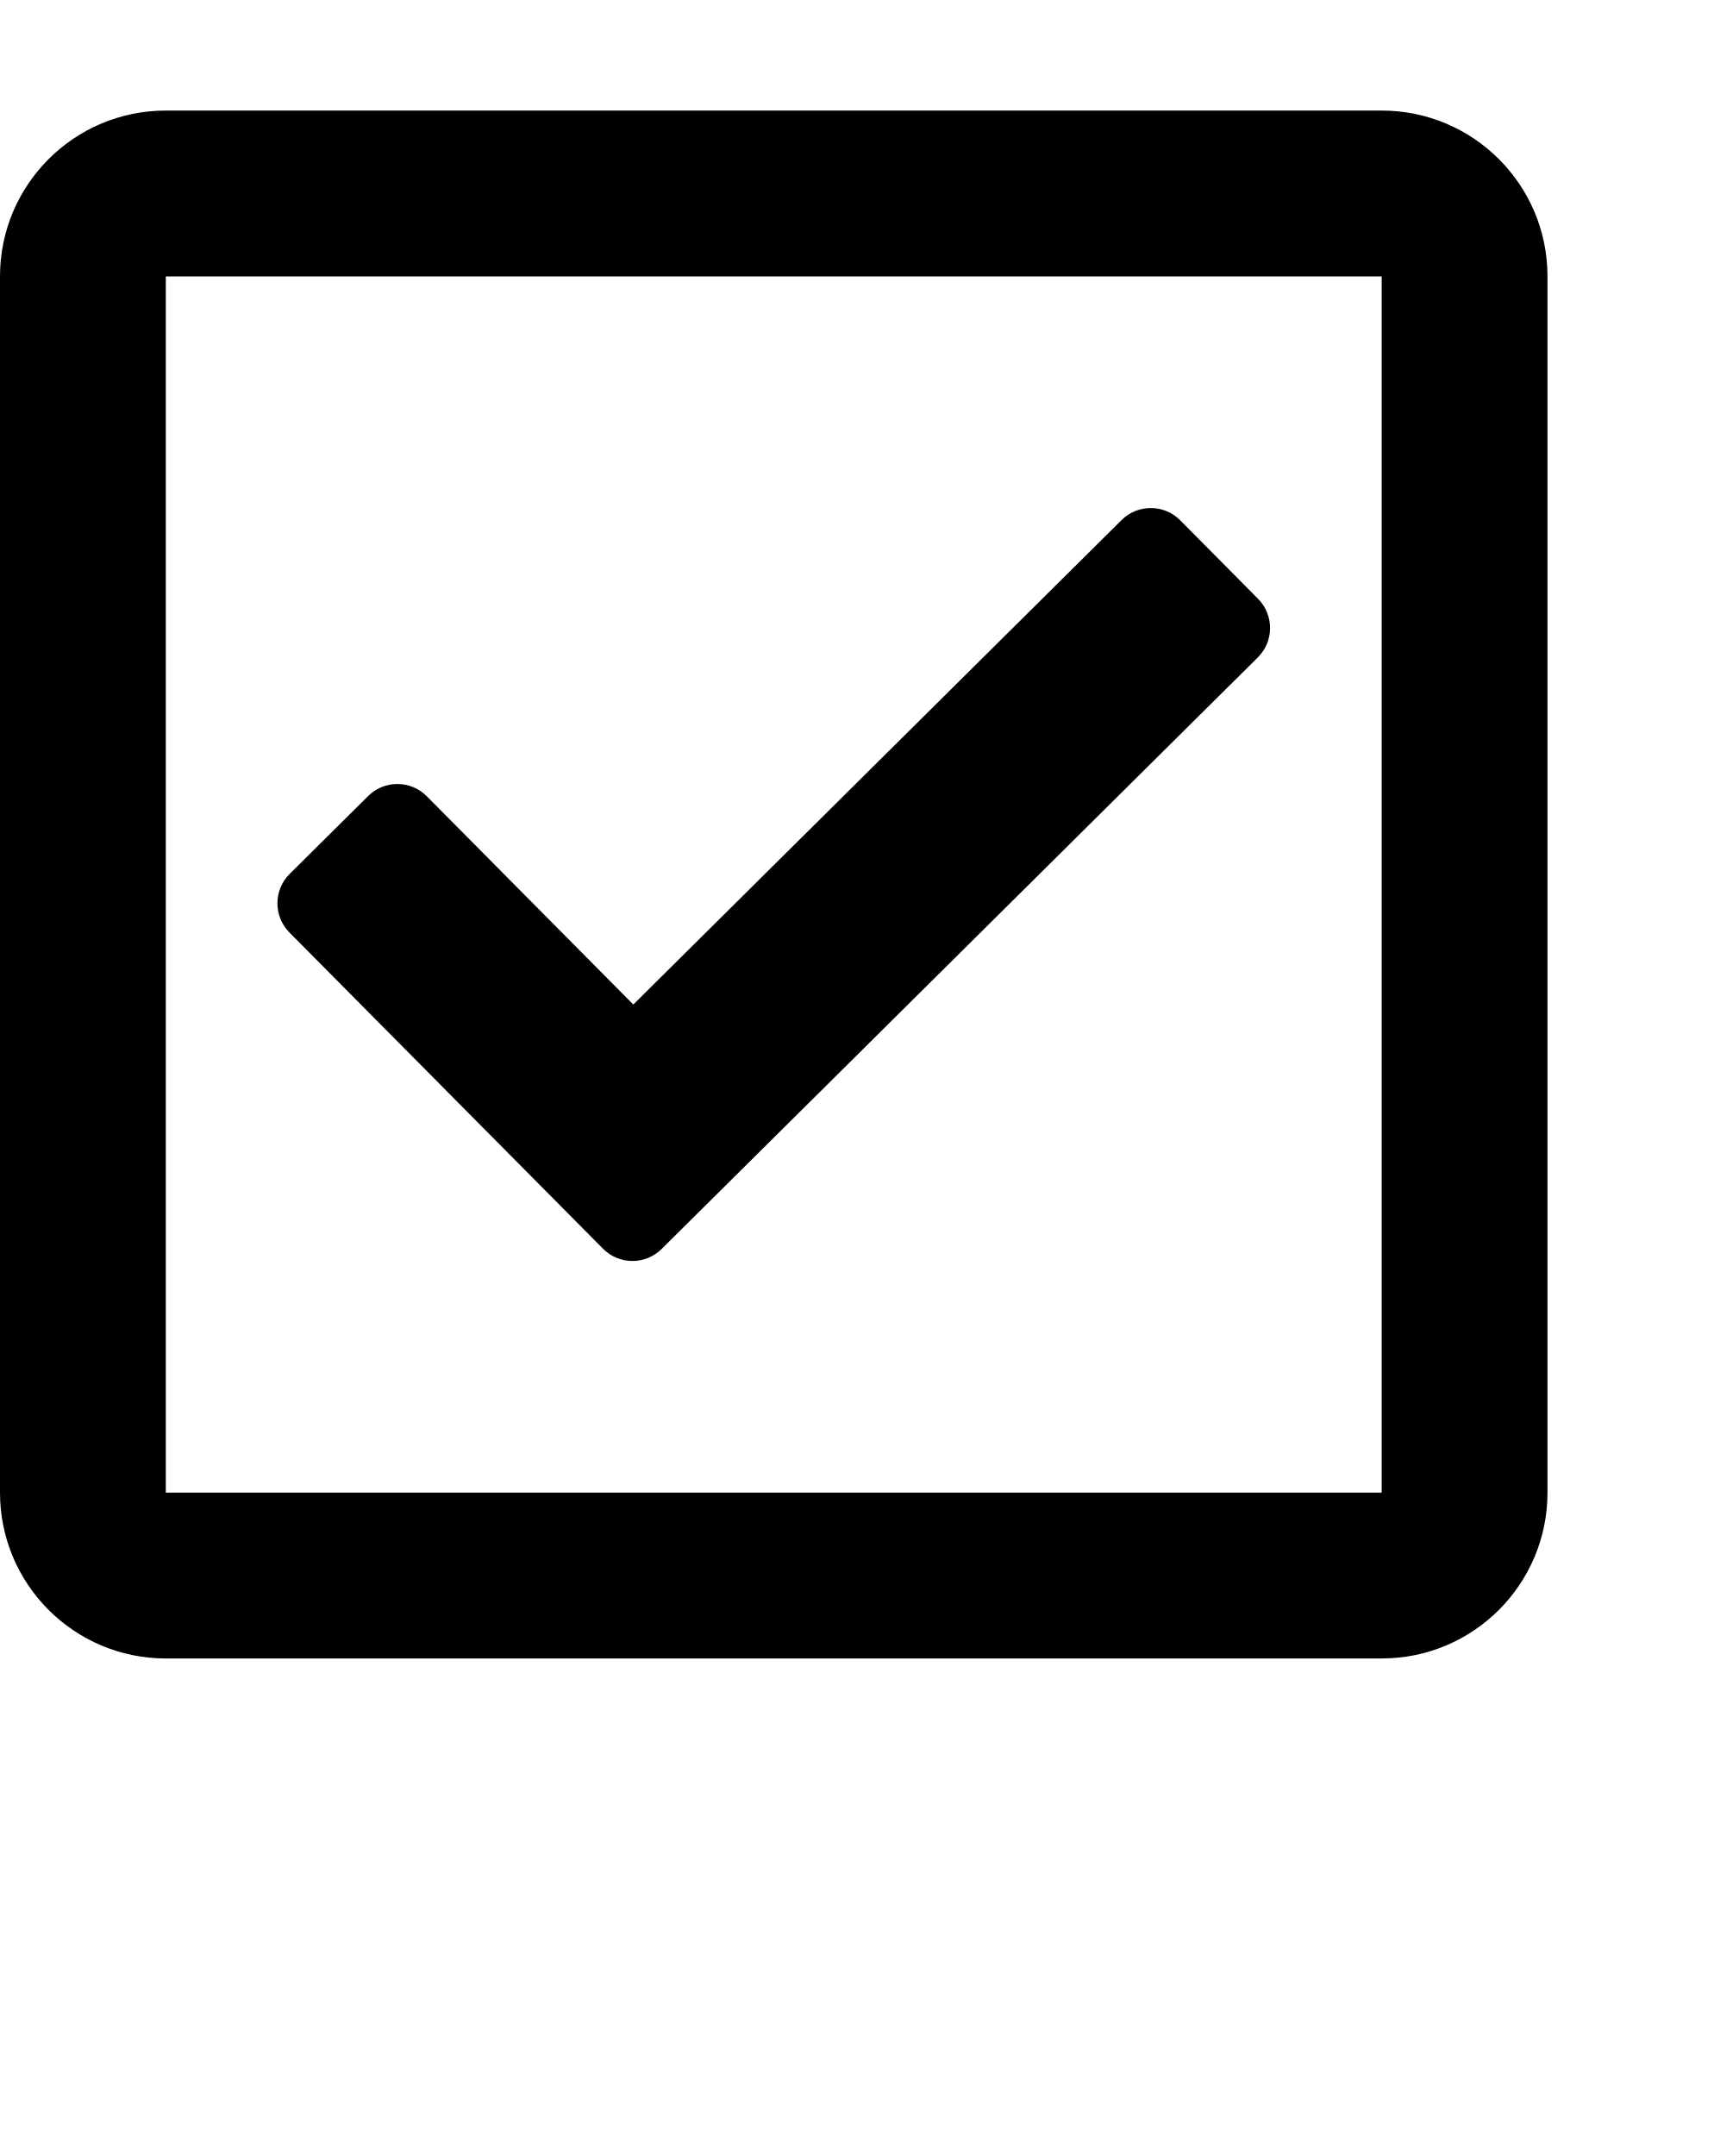
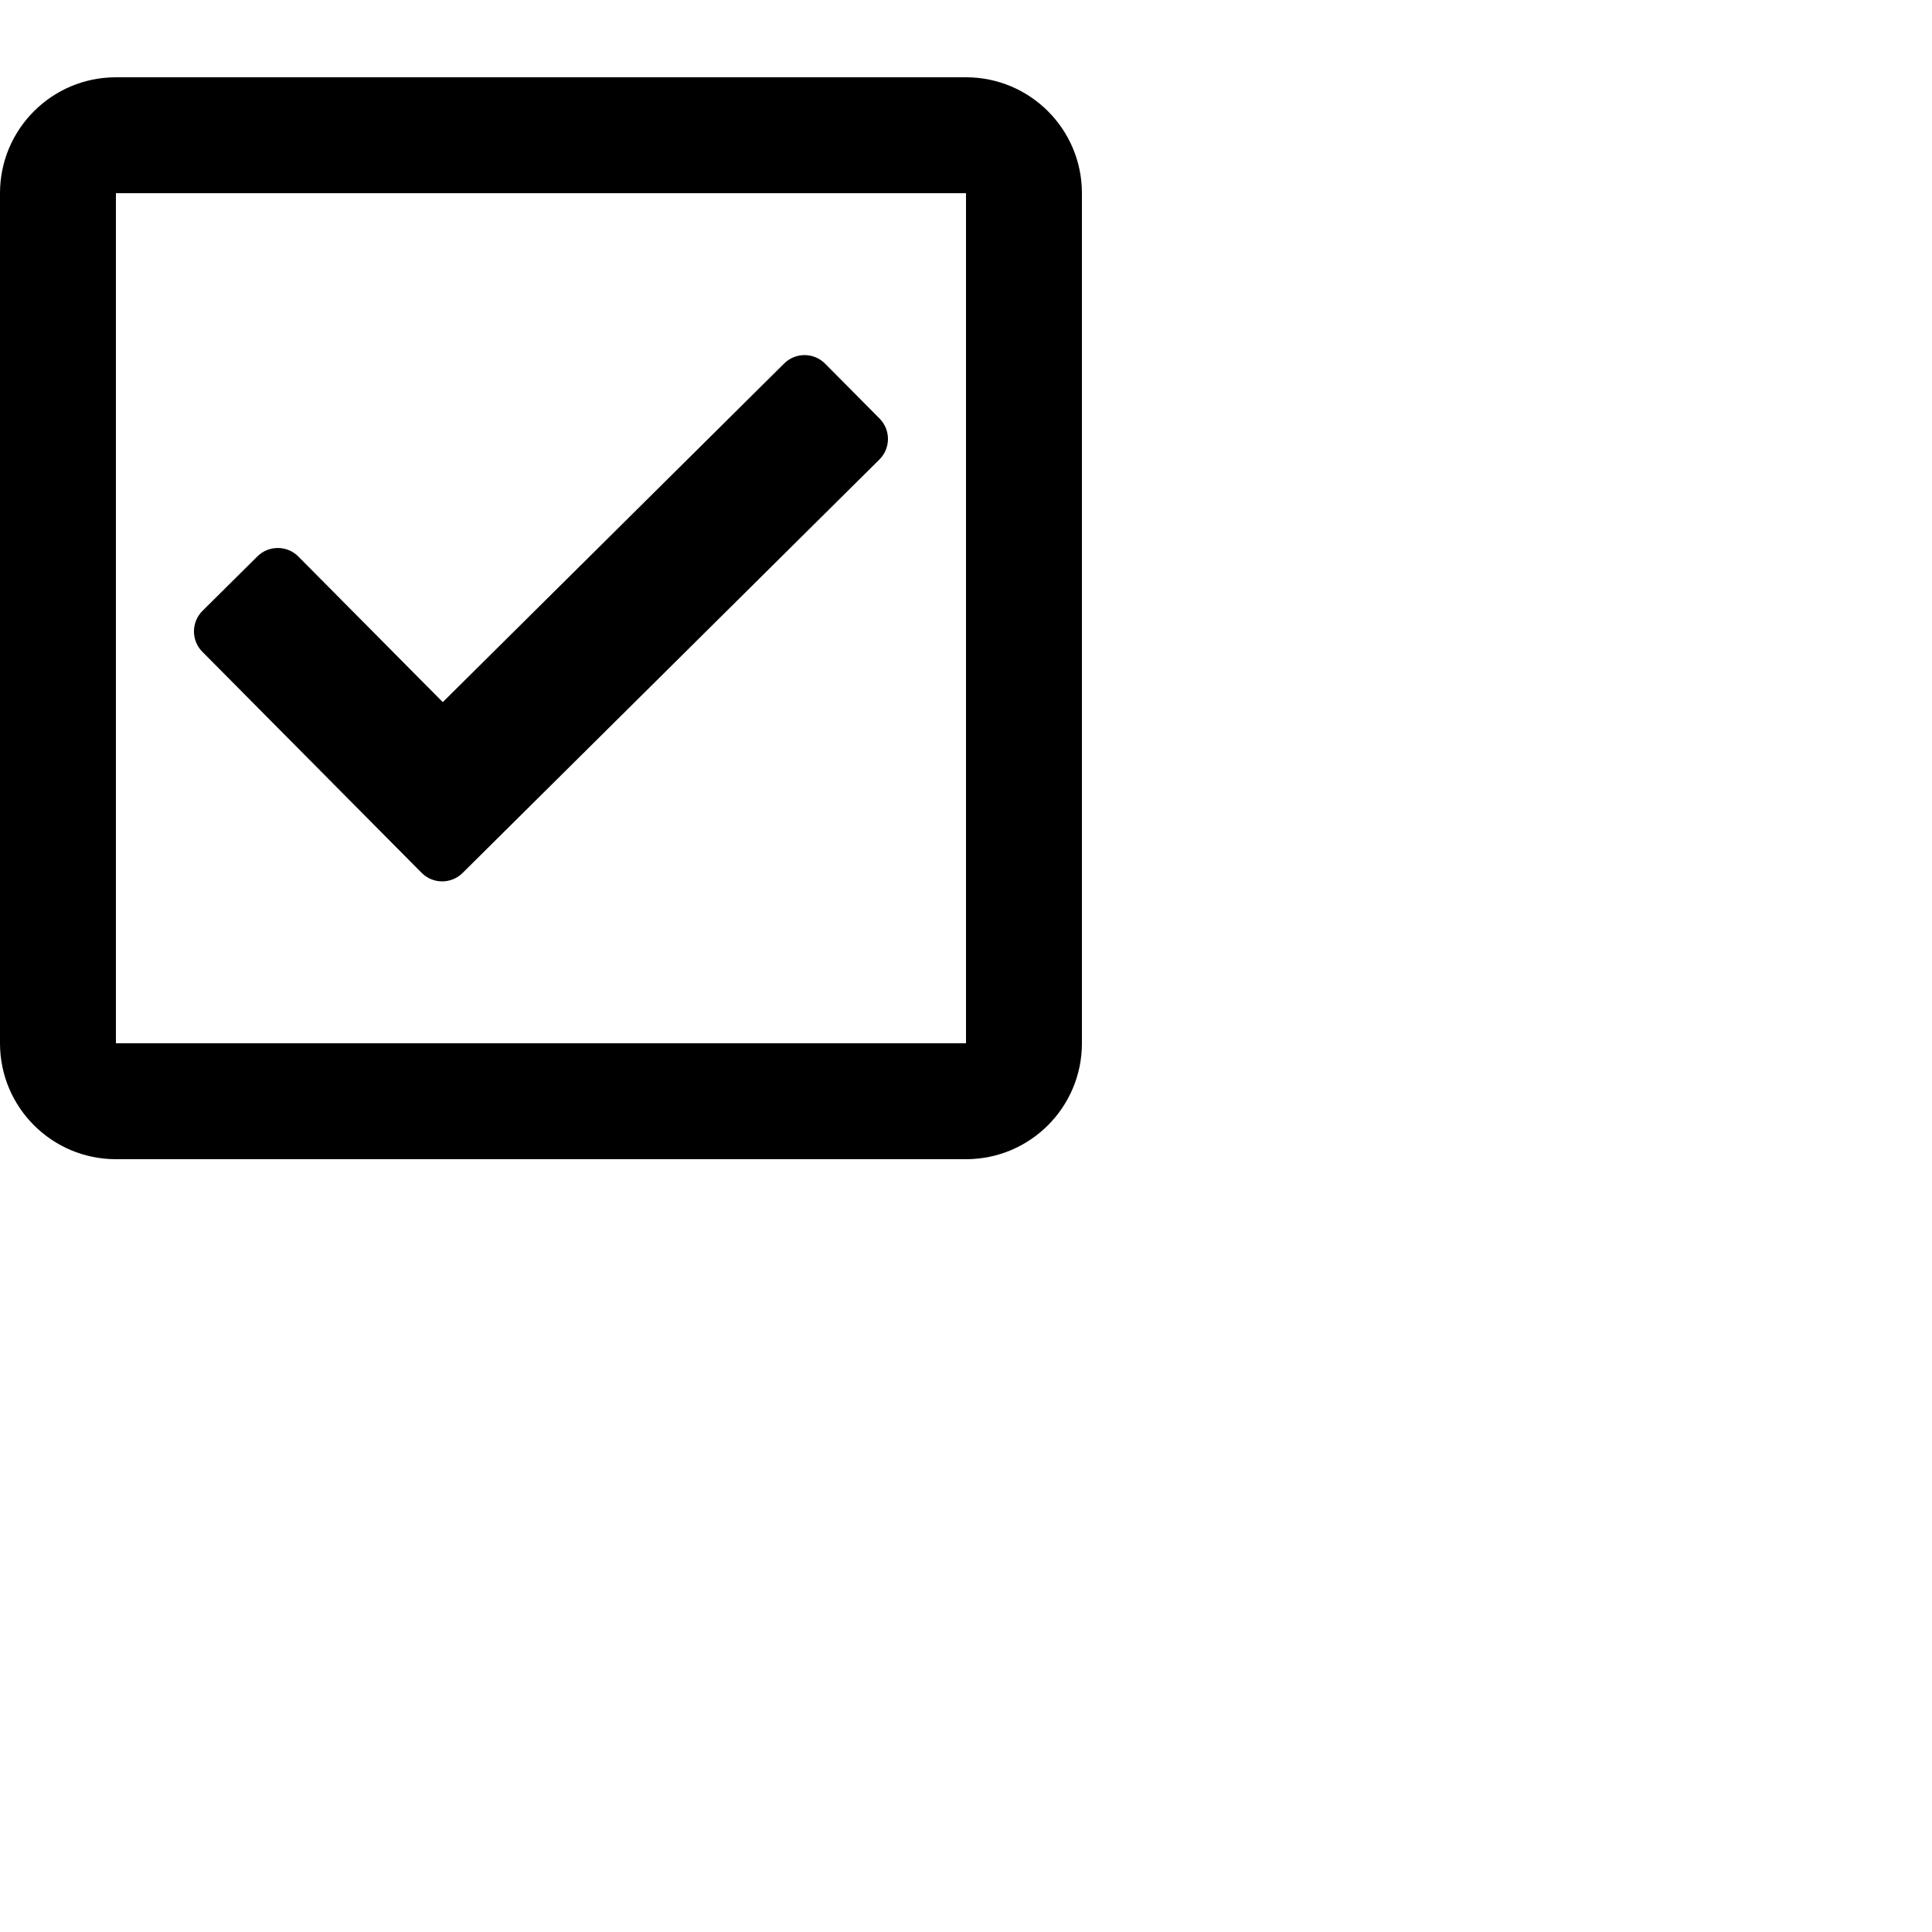
- <svg xmlns="http://www.w3.org/2000/svg" id="main" aria-hidden="true" focusable="false" data-prefix="far" data-icon="check-square" class="svg-inline--fa fa-check-square fa-w-14" role="img" viewBox="0 0 62 78">
-   <path id="main" transform="scale(0.125)" fill="currentColor" d="M400 32H48C21.49 32 0 53.49 0 80v352c0 26.51 21.49 48 48 48h352c26.51 0 48-21.49 48-48V80c0-26.51-21.49-48-48-48zm0 400H48V80h352v352zm-35.864-241.724L191.547 361.48c-4.705 4.667-12.303 4.637-16.97-.068l-90.781-91.516c-4.667-4.705-4.637-12.303.069-16.971l22.719-22.536c4.705-4.667 12.303-4.637 16.97.069l59.792 60.277 141.352-140.216c4.705-4.667 12.303-4.637 16.97.068l22.536 22.718c4.667 4.706 4.637 12.304-.068 16.971z">
+ <svg xmlns="http://www.w3.org/2000/svg" id="main" aria-hidden="true" focusable="false" data-prefix="far" data-icon="check-square" class="svg-inline--fa fa-check-square fa-w-14" role="img" viewBox="0 0 48 48">
+   <path id="main" transform="scale(0.06)" fill="currentColor" d="M400 32H48C21.49 32 0 53.49 0 80v352c0 26.51 21.49 48 48 48h352c26.51 0 48-21.49 48-48V80c0-26.51-21.49-48-48-48zm0 400H48V80h352v352zm-35.864-241.724L191.547 361.48c-4.705 4.667-12.303 4.637-16.97-.068l-90.781-91.516c-4.667-4.705-4.637-12.303.069-16.971l22.719-22.536c4.705-4.667 12.303-4.637 16.97.069l59.792 60.277 141.352-140.216c4.705-4.667 12.303-4.637 16.97.068l22.536 22.718c4.667 4.706 4.637 12.304-.068 16.971z">
     </path>
</svg>
